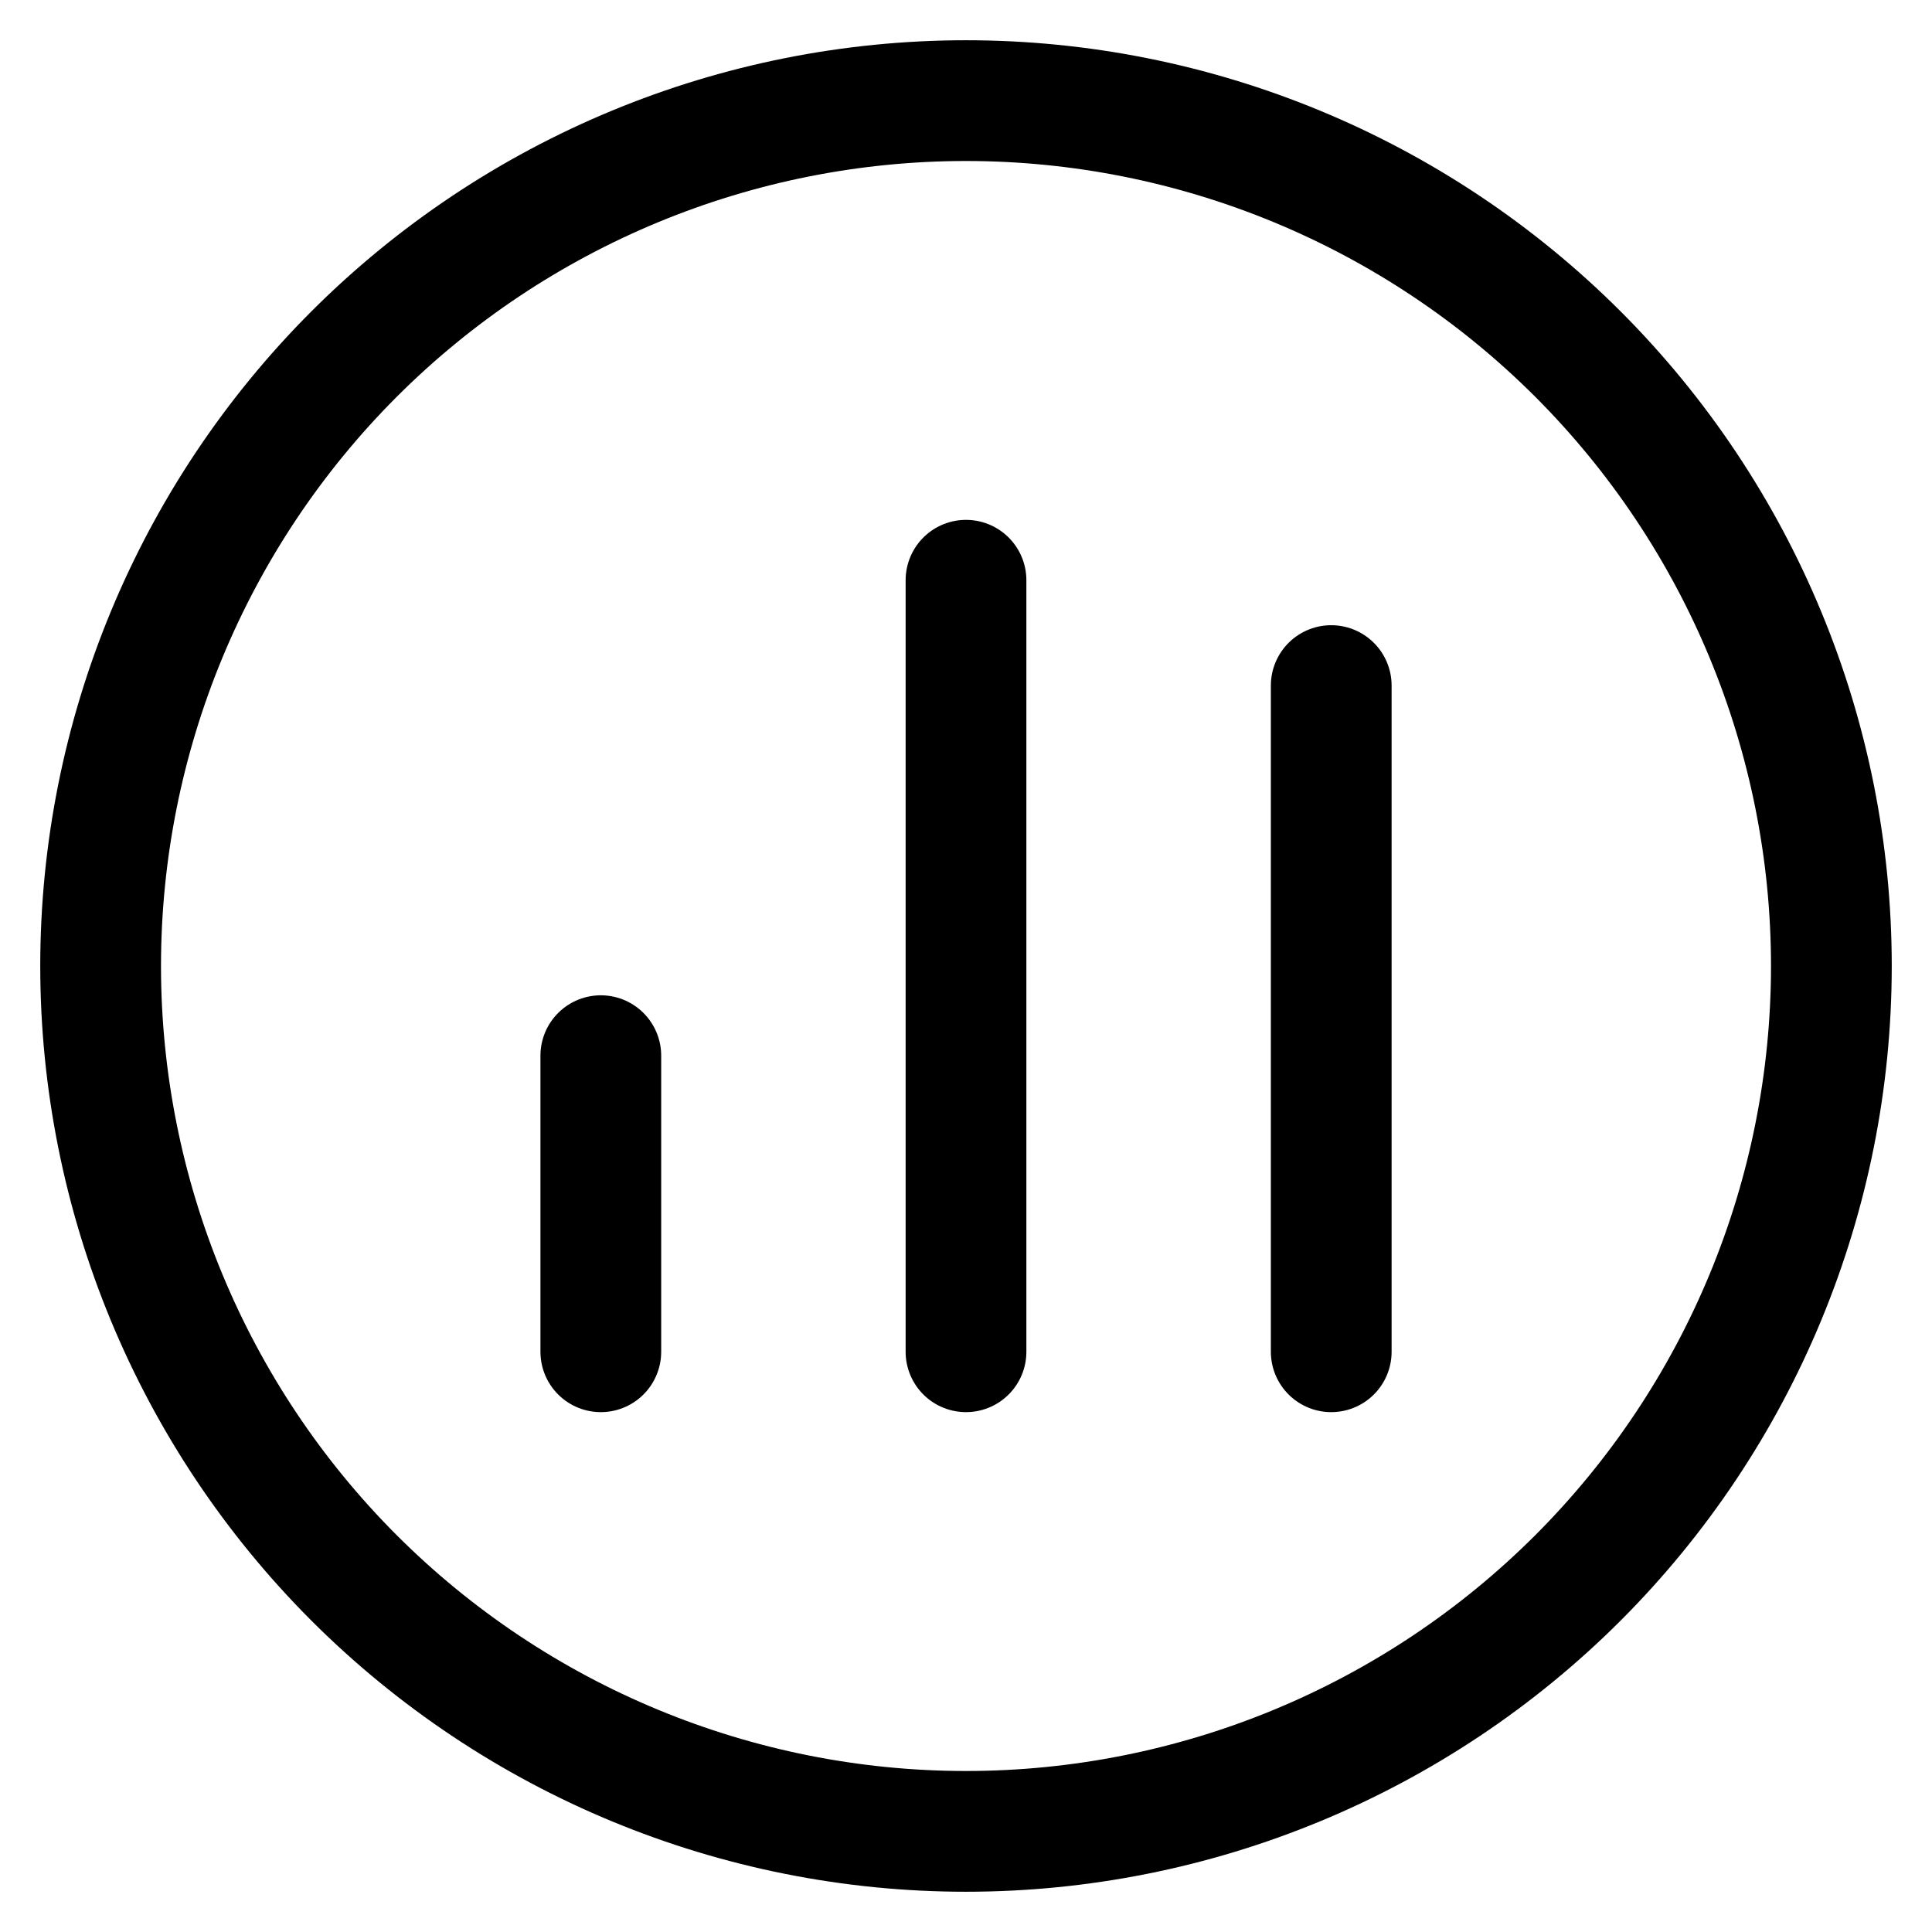
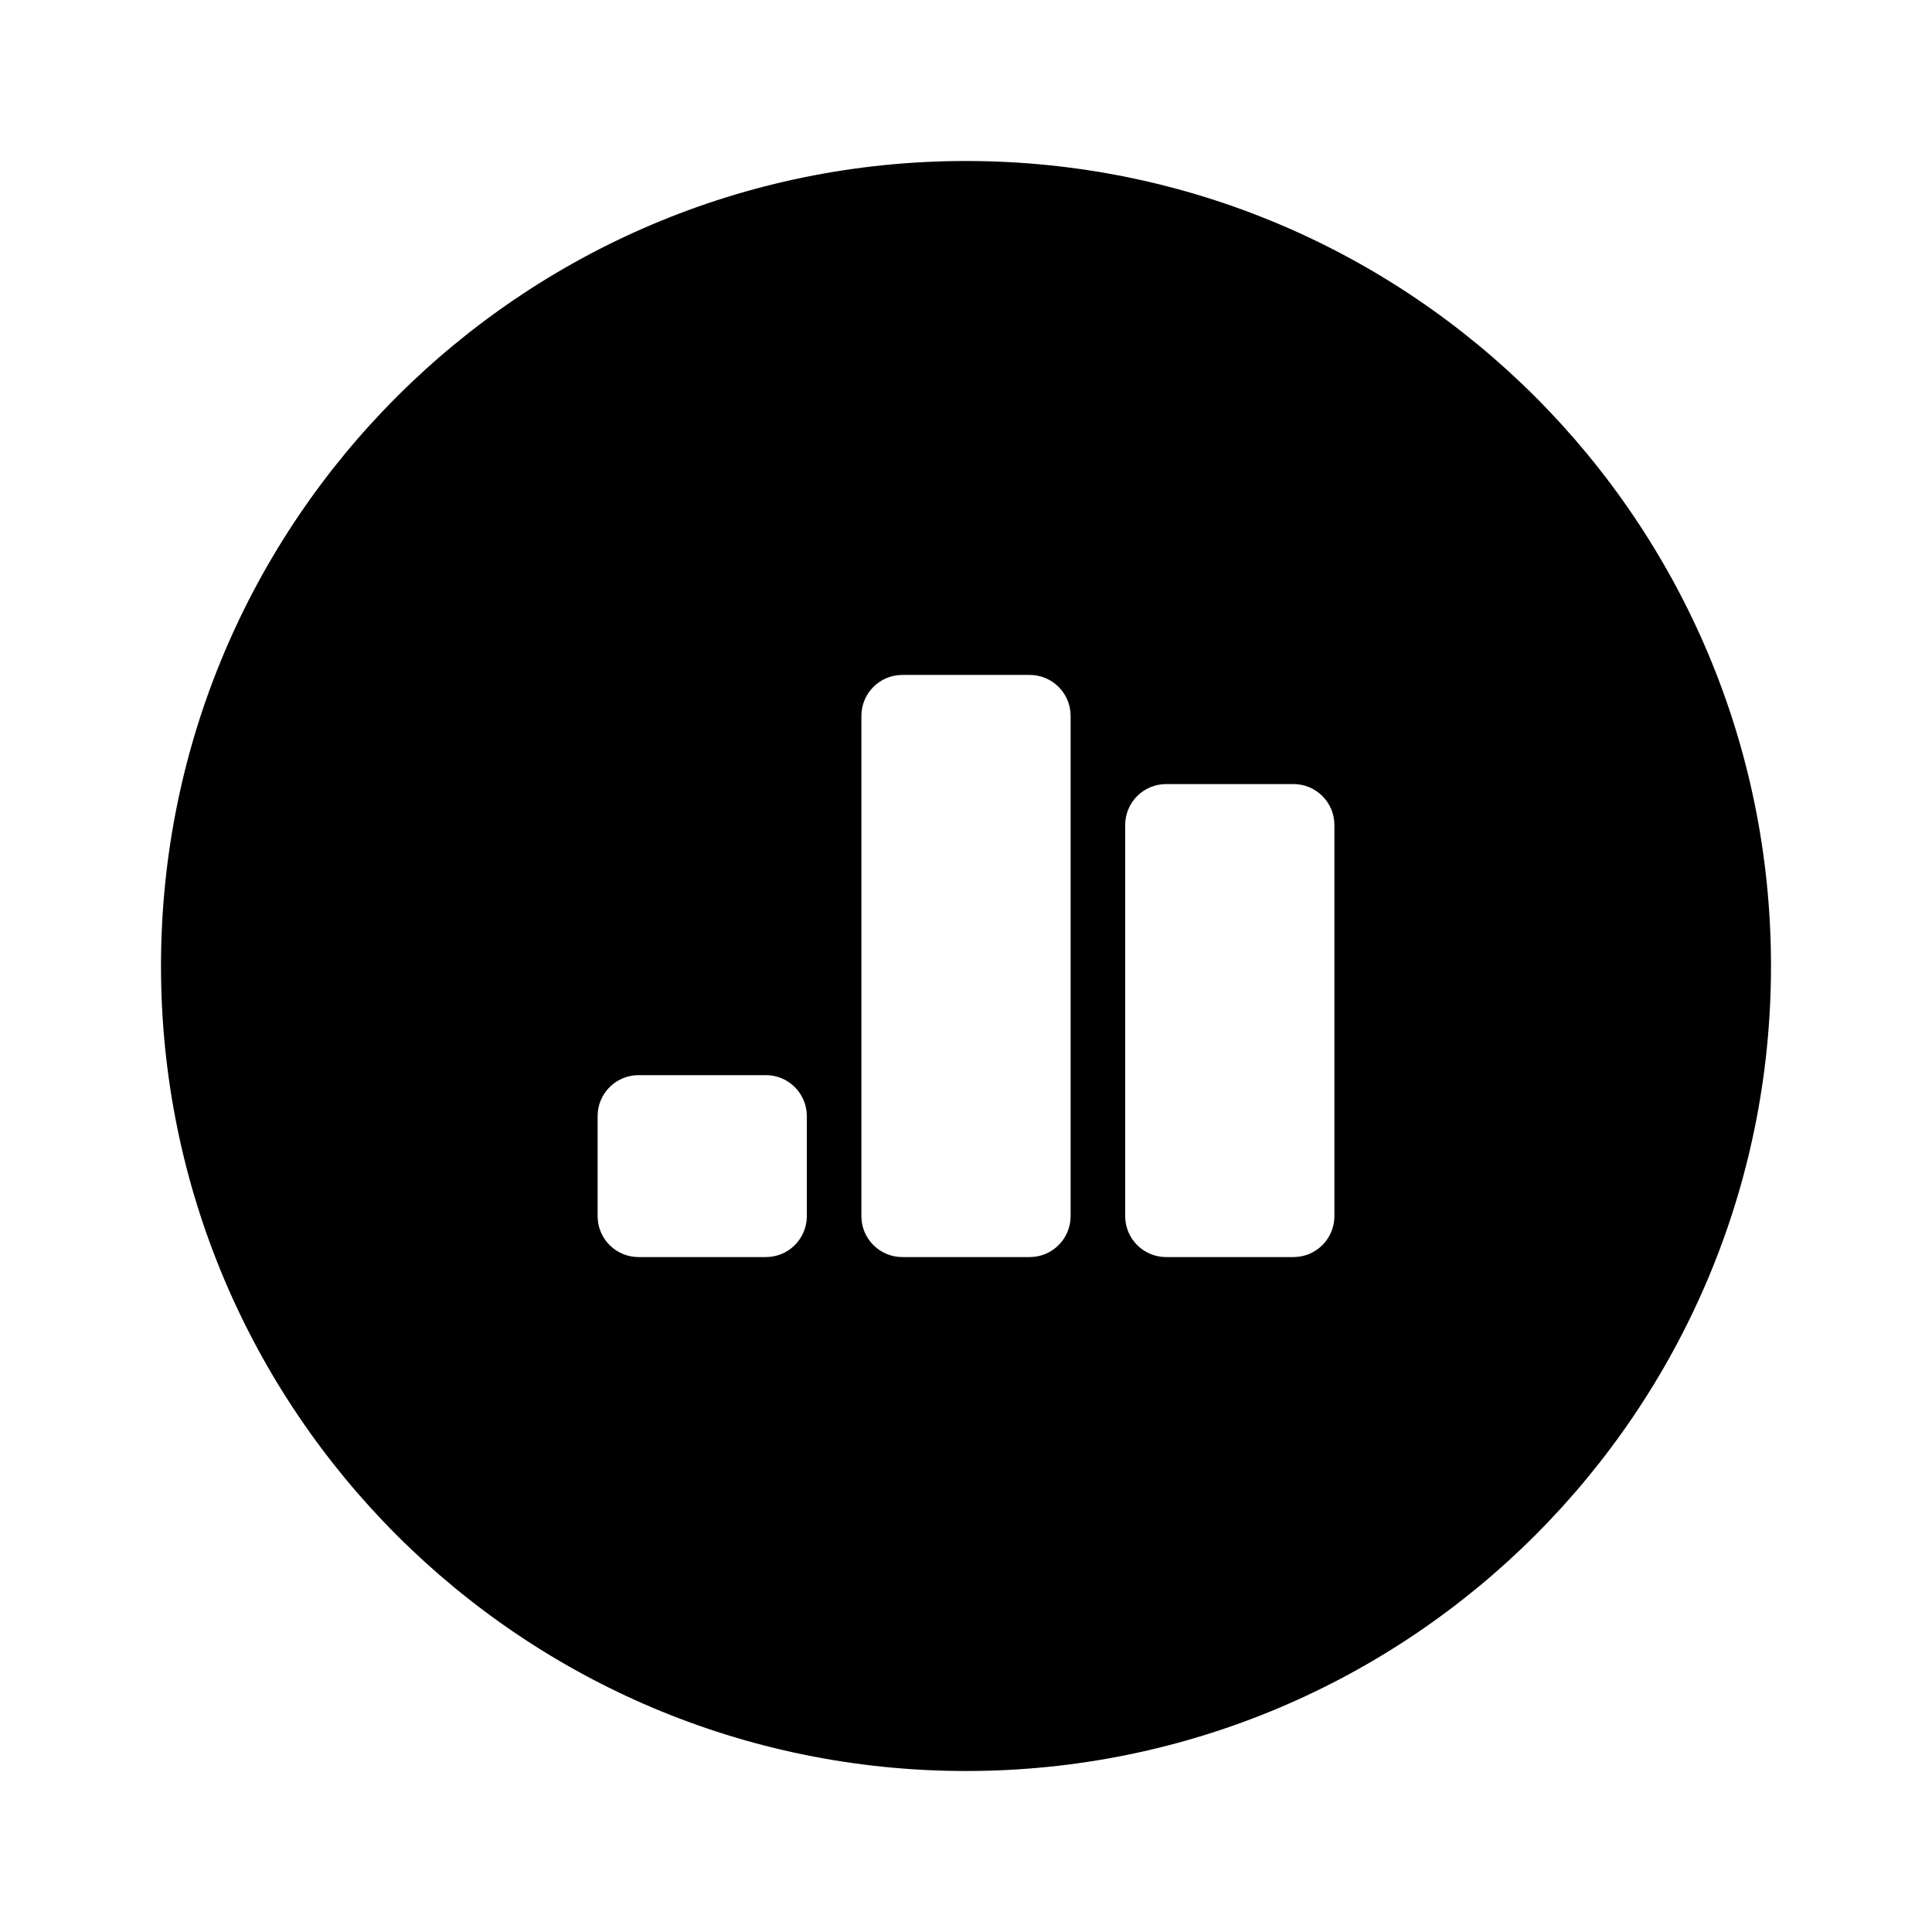
- <svg xmlns="http://www.w3.org/2000/svg" viewBox="0 0 48 48">
-   <path fill="none" stroke="#000" stroke-linecap="round" stroke-linejoin="round" stroke-width="3" d="M24 2.5A21.51 21.51 0 0 0 8.797 8.797 21.51 21.51 0 0 0 2.5 24a21.51 21.51 0 0 0 6.297 15.203A21.51 21.51 0 0 0 24 45.5a21.51 21.51 0 0 0 15.203-6.297A21.51 21.51 0 0 0 45.5 24a21.51 21.51 0 0 0-6.297-15.203A21.51 21.51 0 0 0 24 2.5Zm0 11.916v19.168m9.074-16.551v16.551m-18.147-7.356v7.356" />
+ <svg xmlns="http://www.w3.org/2000/svg" width="192" height="192" version="1.1" viewBox="0 0 192 192">
+   <path d="m96 16a80 80 0 0 0-80 80 80 80 0 0 0 80 80 80 80 0 0 0 80-80 80 80 0 0 0-80-80zm-6.328 51.074h12.656a4.068 4.068 0 0 1 4.068 4.068v49.717a4.068 4.068 0 0 1-4.068 4.068h-12.656a4.068 4.068 0 0 1-4.068-4.068v-49.717a4.068 4.068 0 0 1 4.068-4.068zm26.216 10.847h12.655a4.068 4.068 0 0 1 4.068 4.068v38.869a4.068 4.068 0 0 1-4.068 4.068h-12.655a4.068 4.068 0 0 1-4.068-4.068v-38.869a4.068 4.068 0 0 1 4.068-4.068zm-52.43 28.926h12.655a4.068 4.068 0 0 1 4.068 4.068v9.943a4.068 4.068 0 0 1-4.068 4.068h-12.655a4.068 4.068 0 0 1-4.068-4.068v-9.943a4.068 4.068 0 0 1 4.068-4.068z" stroke-width="0" />
</svg>
